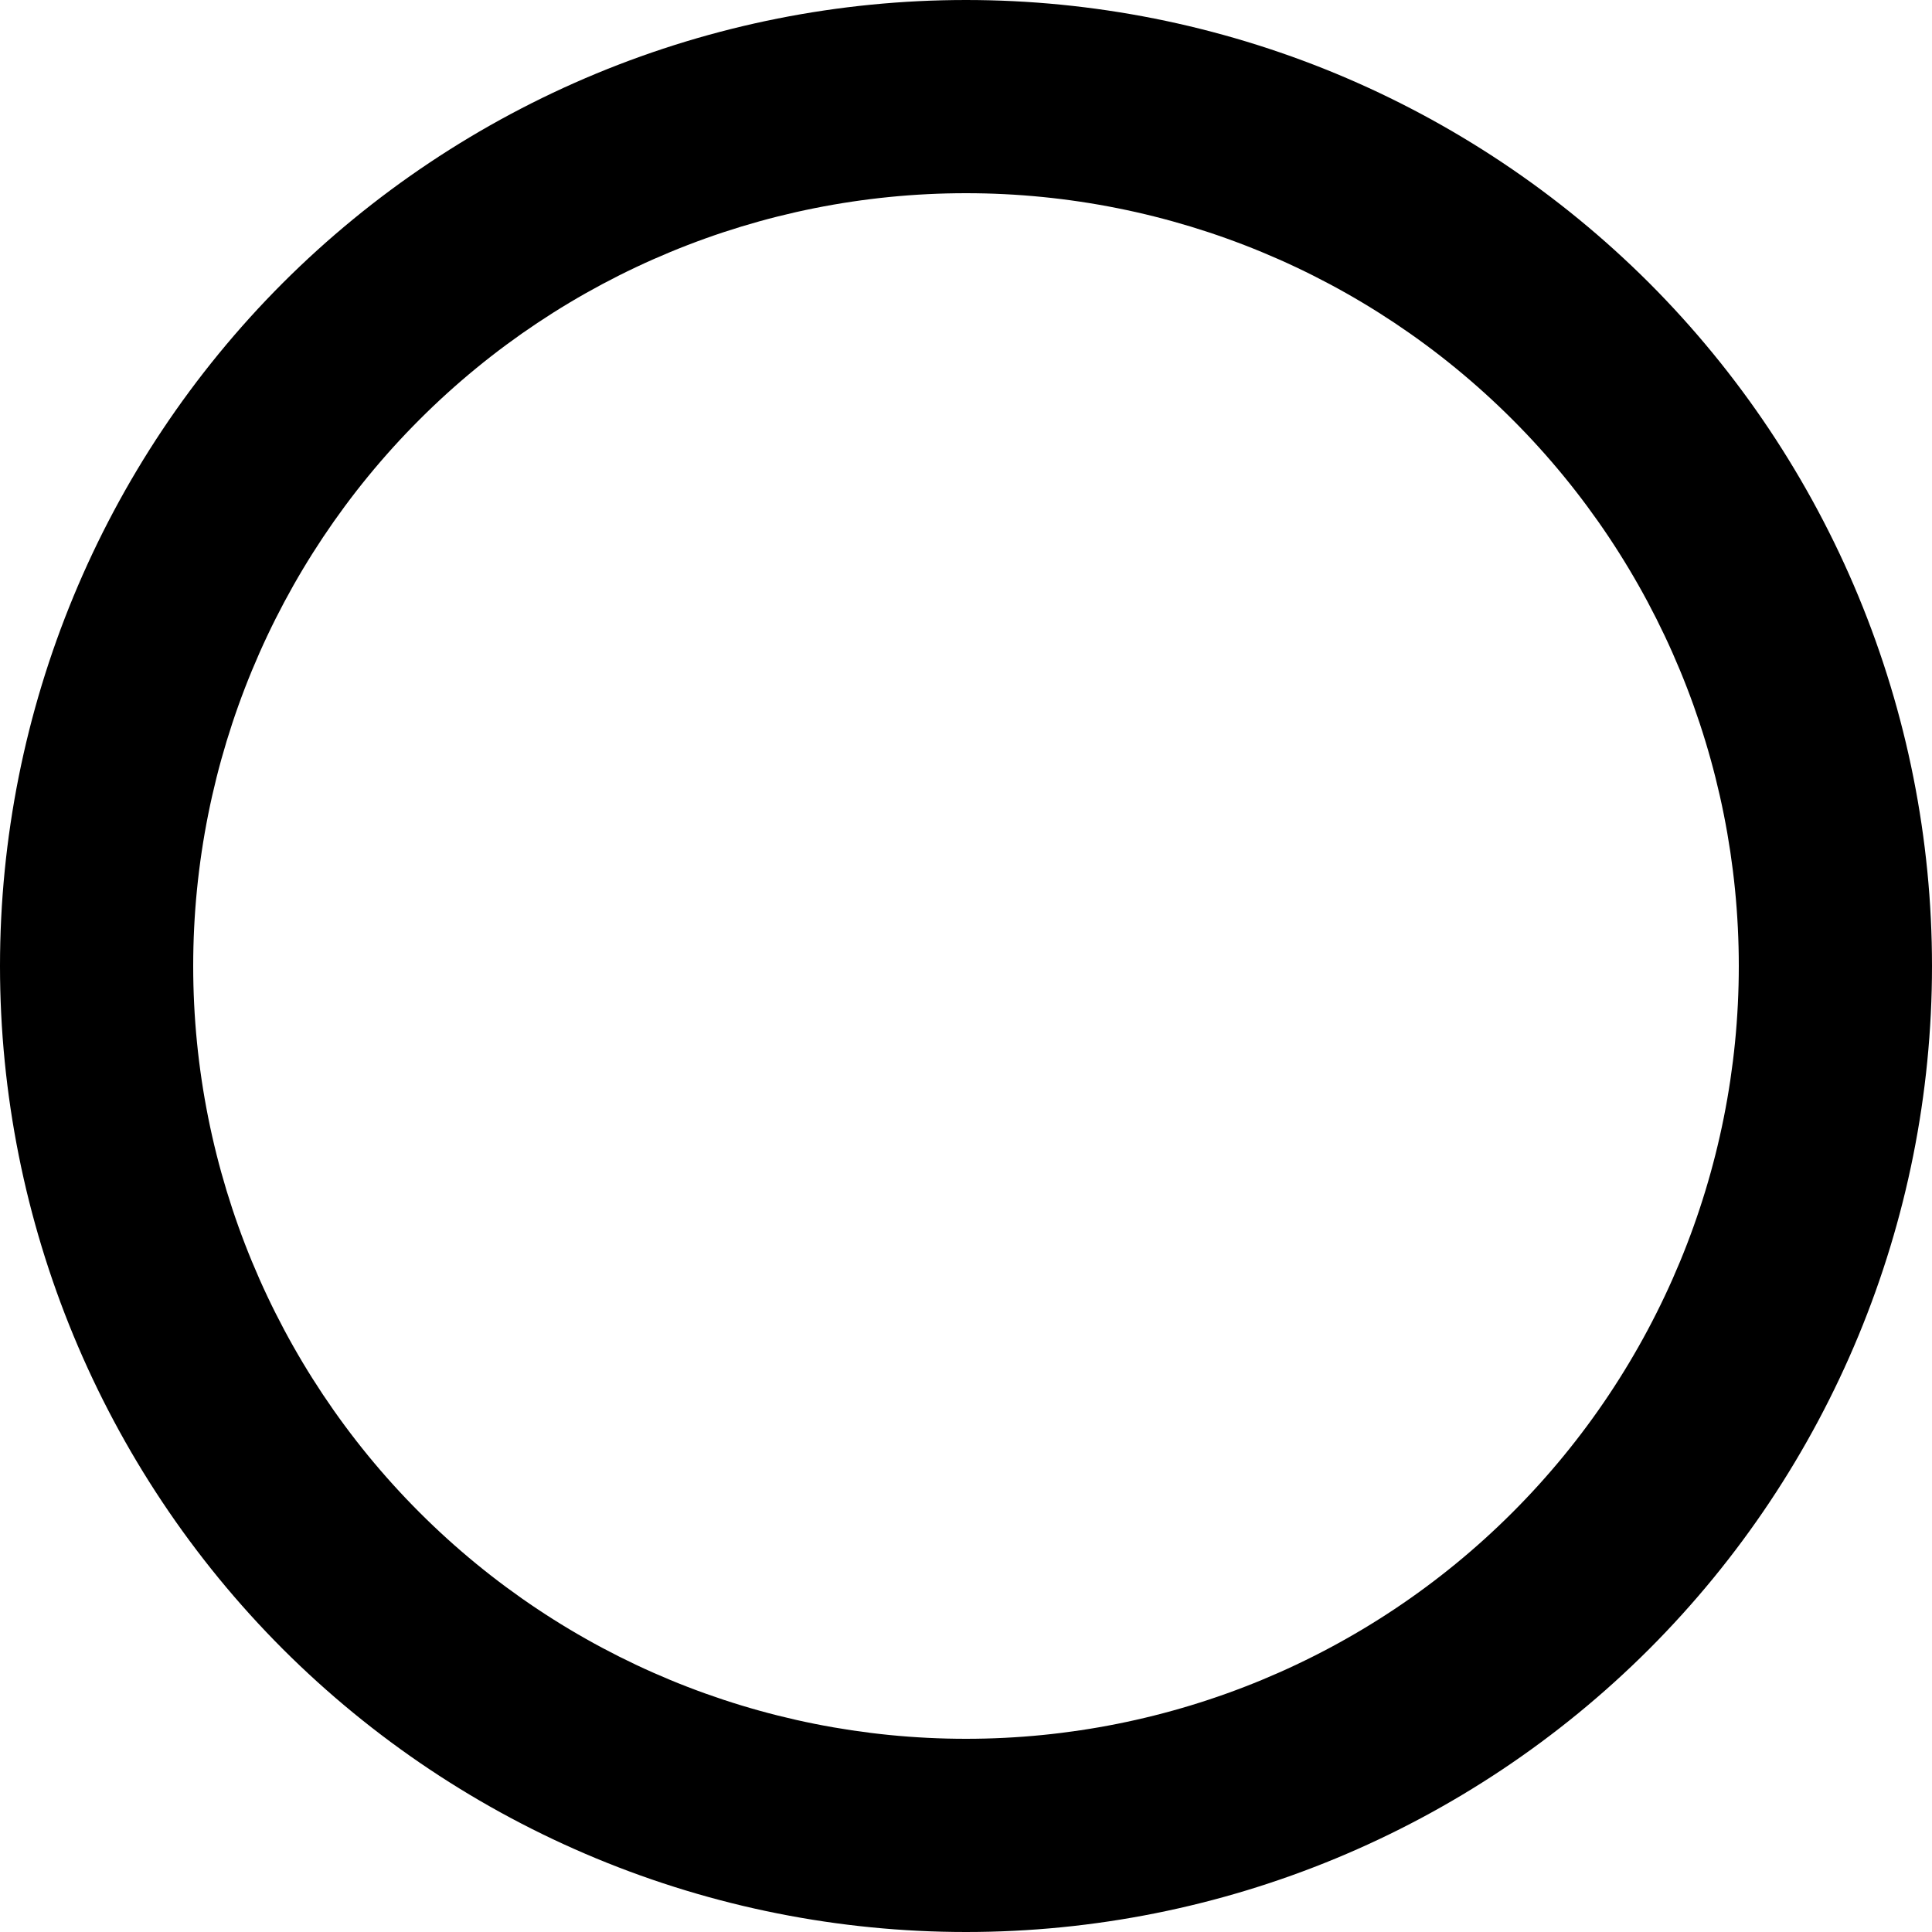
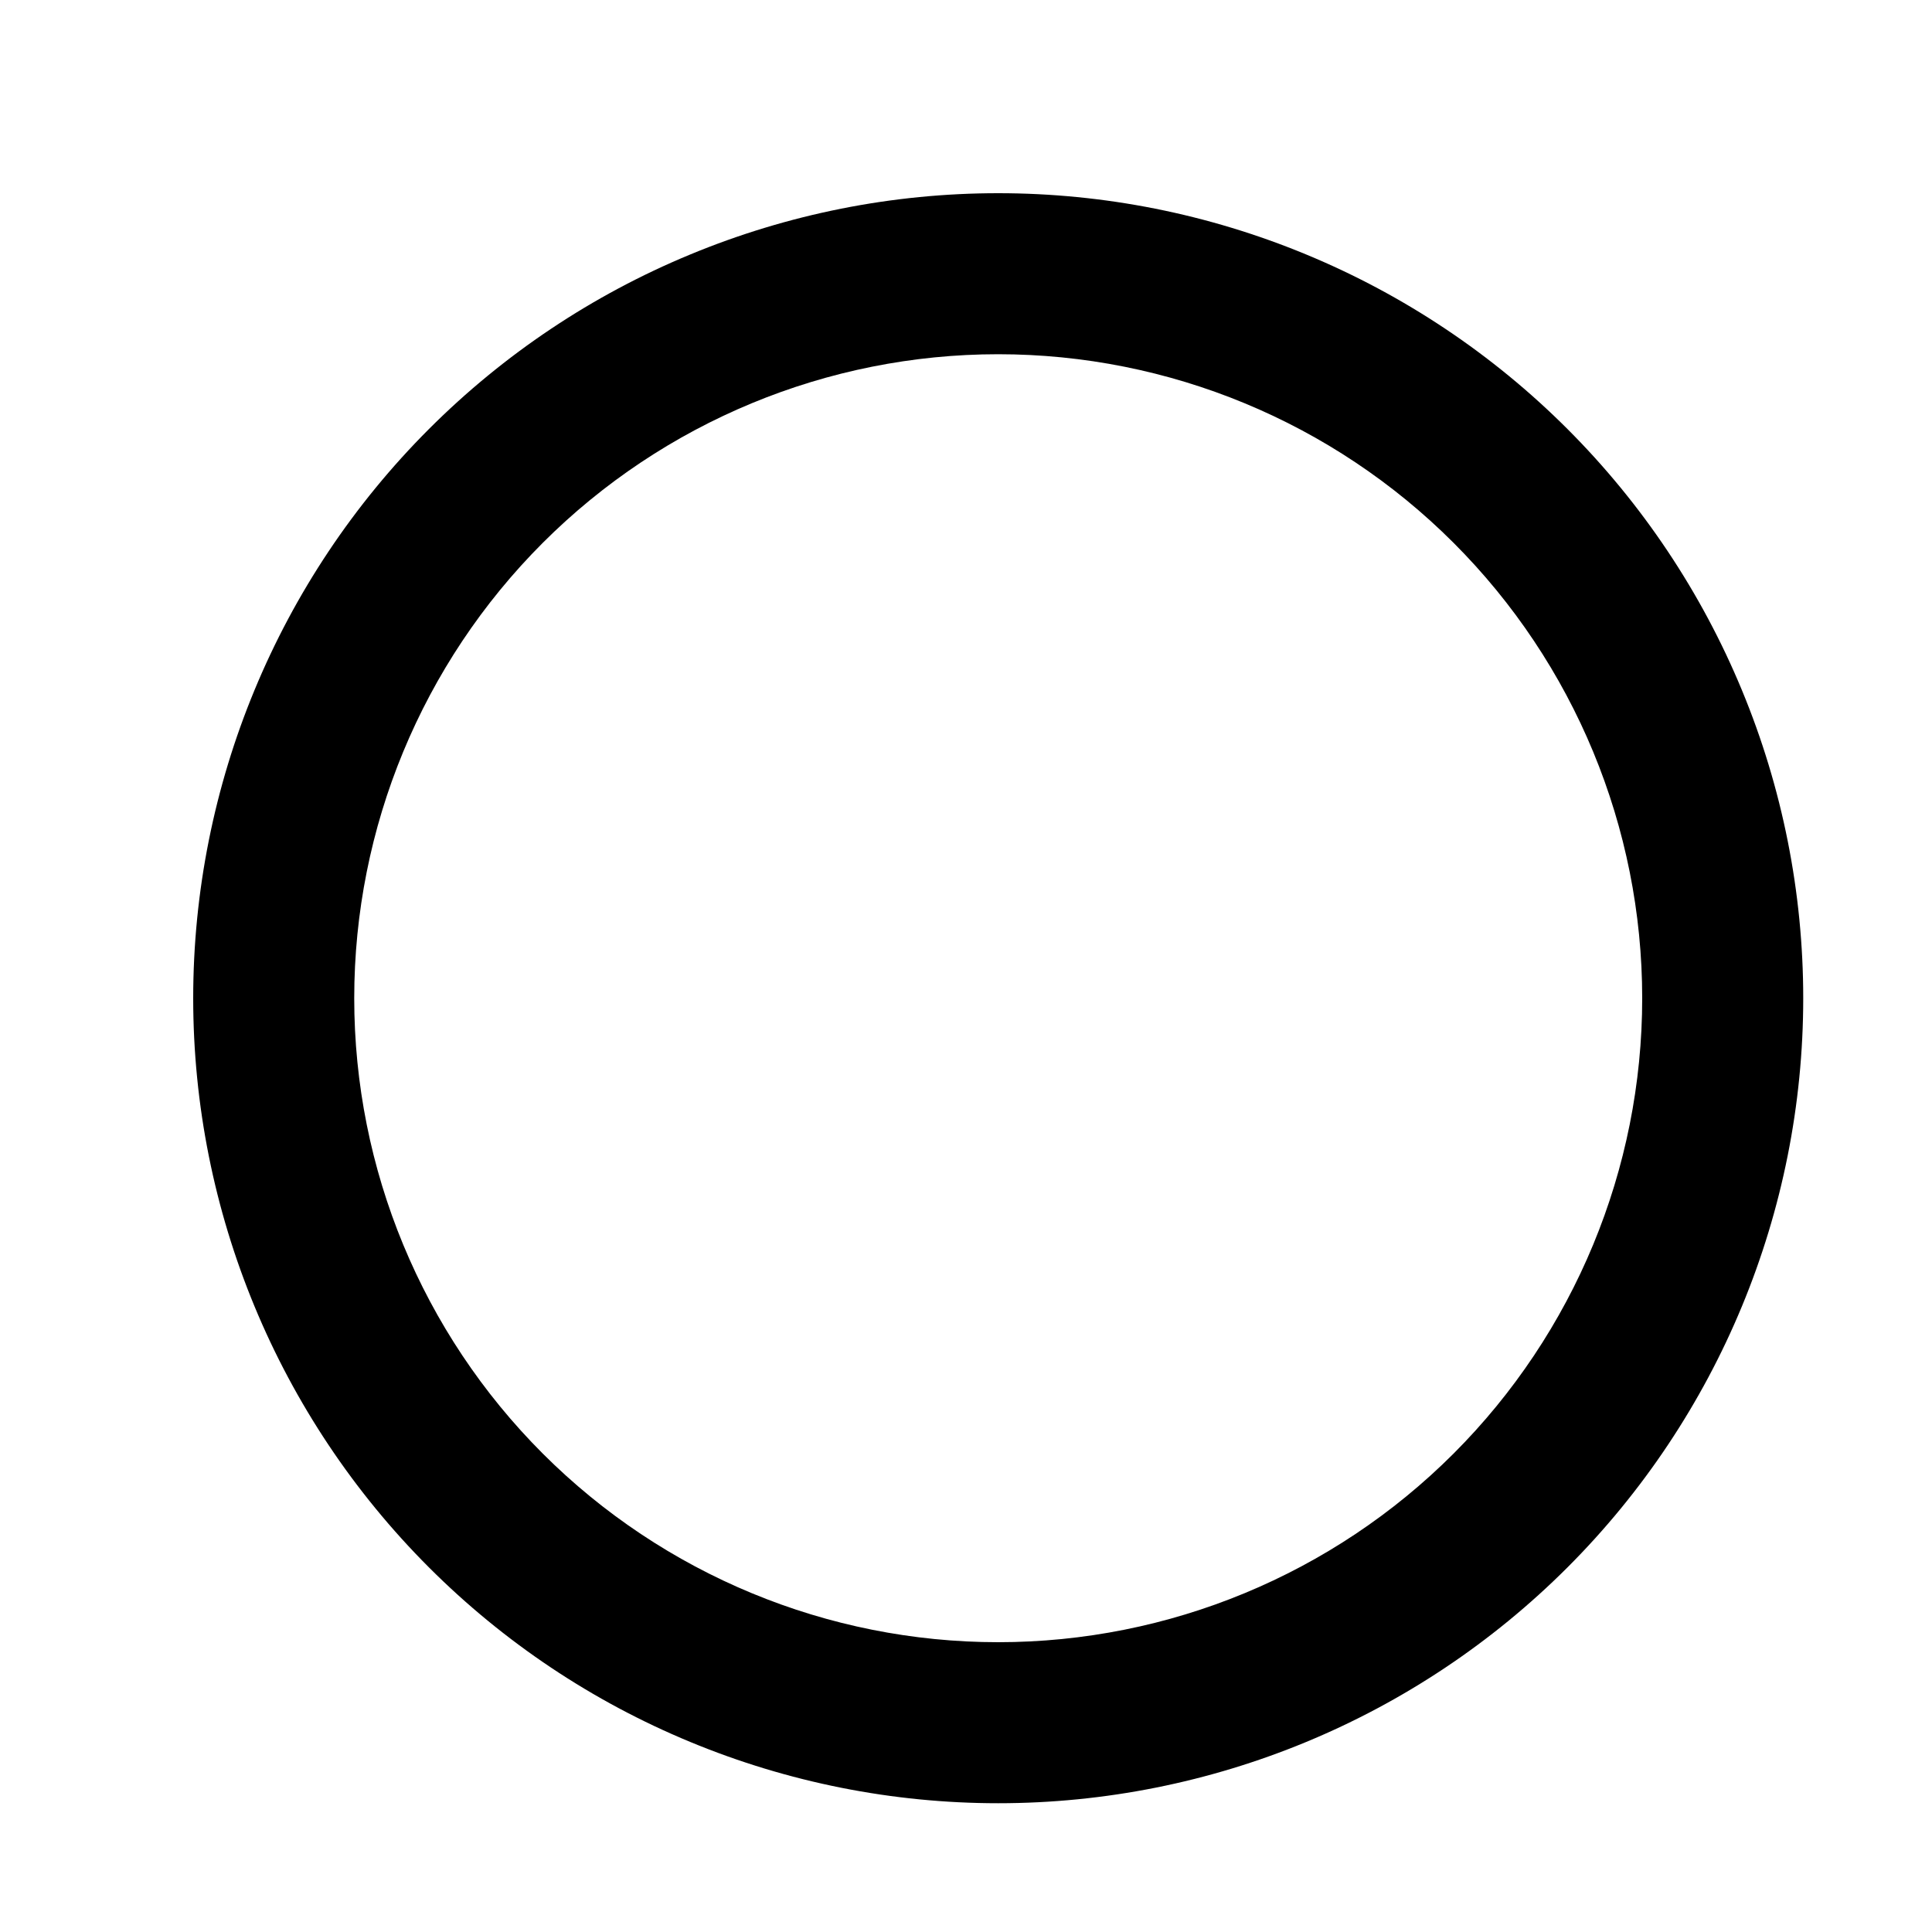
- <svg xmlns="http://www.w3.org/2000/svg" width="19" height="19" viewBox="0 0 19 19" fill="none">
-   <path d="M9.5 17.1C7.484 17.1 5.551 16.299 4.126 14.874C2.701 13.449 1.9 11.516 1.9 9.5C1.9 7.484 2.701 5.551 4.126 4.126C5.551 2.701 7.484 1.9 9.5 1.9C11.516 1.9 13.449 2.701 14.874 4.126C16.299 5.551 17.1 7.484 17.1 9.5C17.1 11.516 16.299 13.449 14.874 14.874C13.449 16.299 11.516 17.1 9.5 17.1ZM9.5 0C8.252 0 7.017 0.246 5.865 0.723C4.712 1.201 3.665 1.9 2.782 2.782C1.001 4.564 0 6.98 0 9.5C0 12.02 1.001 14.436 2.782 16.218C3.665 17.1 4.712 17.799 5.865 18.277C7.017 18.754 8.252 19 9.5 19C12.02 19 14.436 17.999 16.218 16.218C17.999 14.436 19 12.02 19 9.5C19 8.252 18.754 7.017 18.277 5.865C17.799 4.712 17.1 3.665 16.218 2.782C15.335 1.9 14.288 1.201 13.136 0.723C11.983 0.246 10.748 0 9.5 0Z" fill="black" />
+ <svg xmlns="http://www.w3.org/2000/svg" width="23" height="23" viewBox="0 0 23 23" fill="none">
+   <path d="M11.883 19.55C9.85 19.55 7.9 18.742 6.462 17.305C5.024 15.867 4.217 13.917 4.217 11.884C4.217 9.85 5.024 7.9 6.462 6.462C7.9 5.025 9.85 4.217 11.883 4.217C13.917 4.217 15.867 5.025 17.304 6.462C18.742 7.9 19.55 9.85 19.55 11.884C19.55 13.917 18.742 15.867 17.304 17.305C15.867 18.742 13.917 19.55 11.883 19.55ZM11.883 2.3C10.625 2.3 9.379 2.548 8.216 3.03C7.053 3.511 5.997 4.217 5.107 5.107C3.31 6.904 2.3 9.342 2.3 11.884C2.3 14.425 3.31 16.863 5.107 18.66C5.997 19.55 7.053 20.256 8.216 20.737C9.379 21.219 10.625 21.467 11.883 21.467C14.425 21.467 16.863 20.457 18.66 18.66C20.457 16.863 21.467 14.425 21.467 11.884C21.467 10.625 21.219 9.379 20.737 8.216C20.256 7.054 19.55 5.997 18.66 5.107C17.77 4.217 16.713 3.511 15.551 3.03C14.388 2.548 13.142 2.3 11.883 2.3Z" fill="black" />
</svg>
